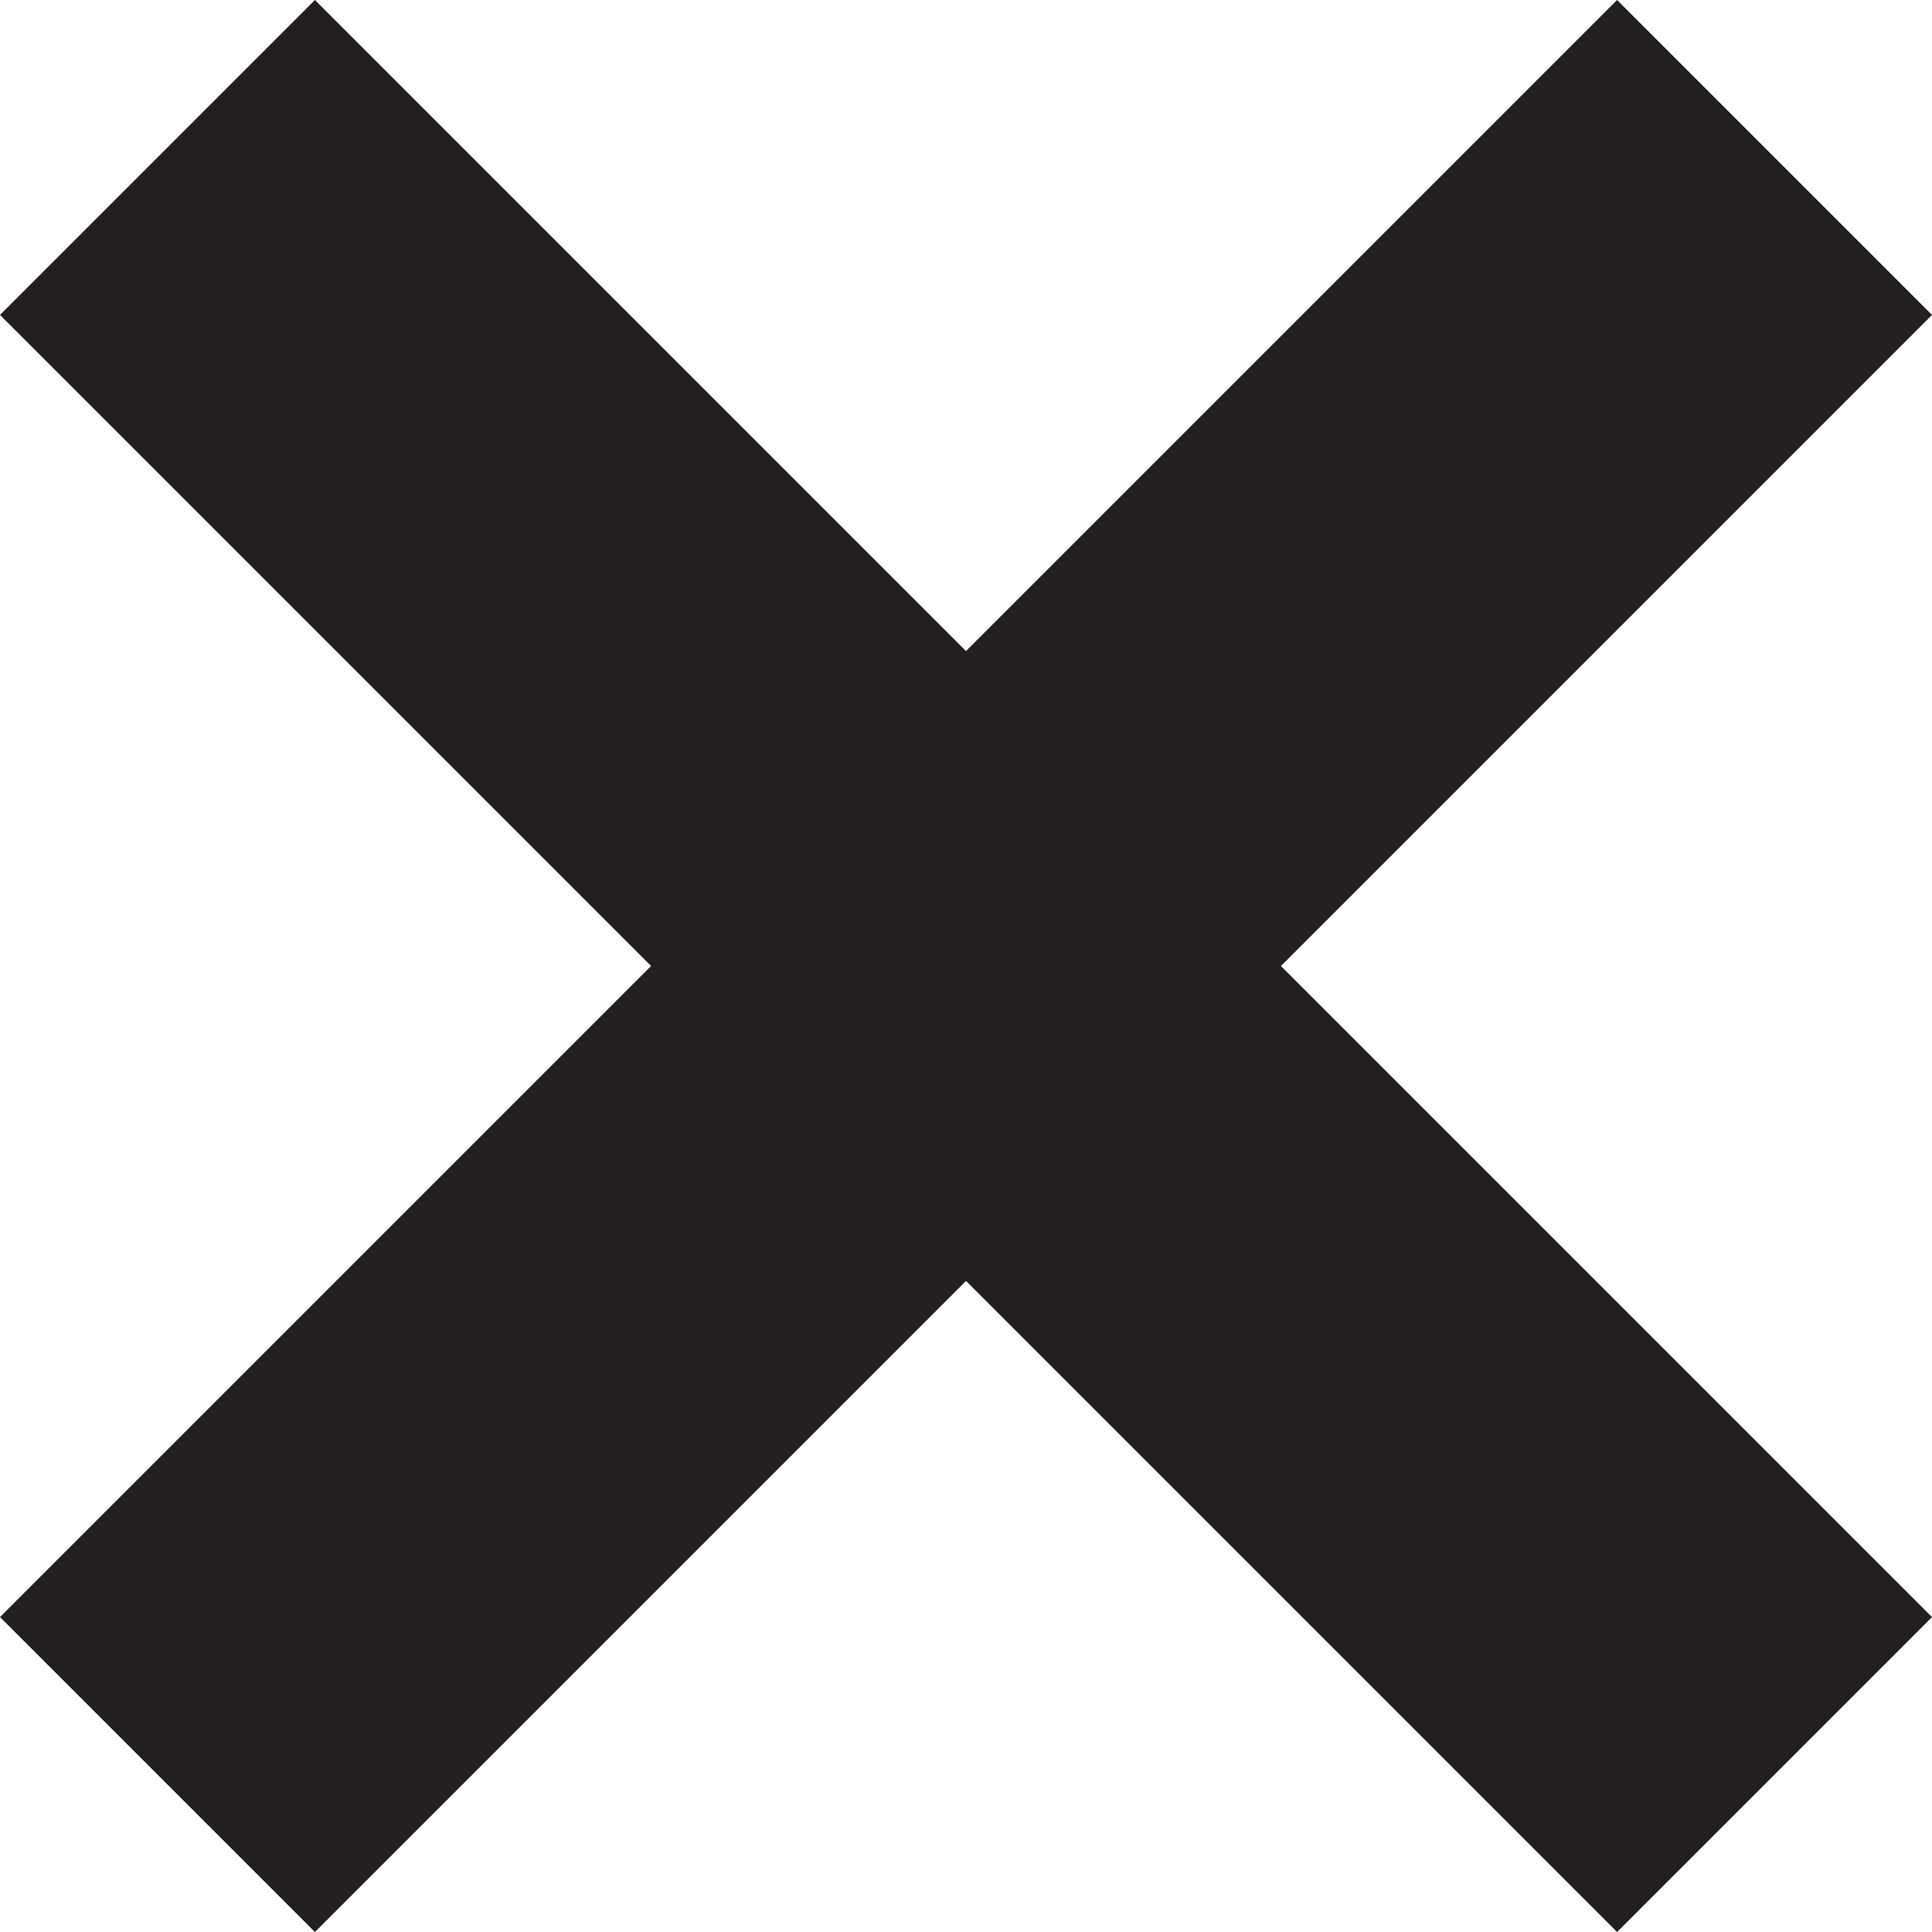
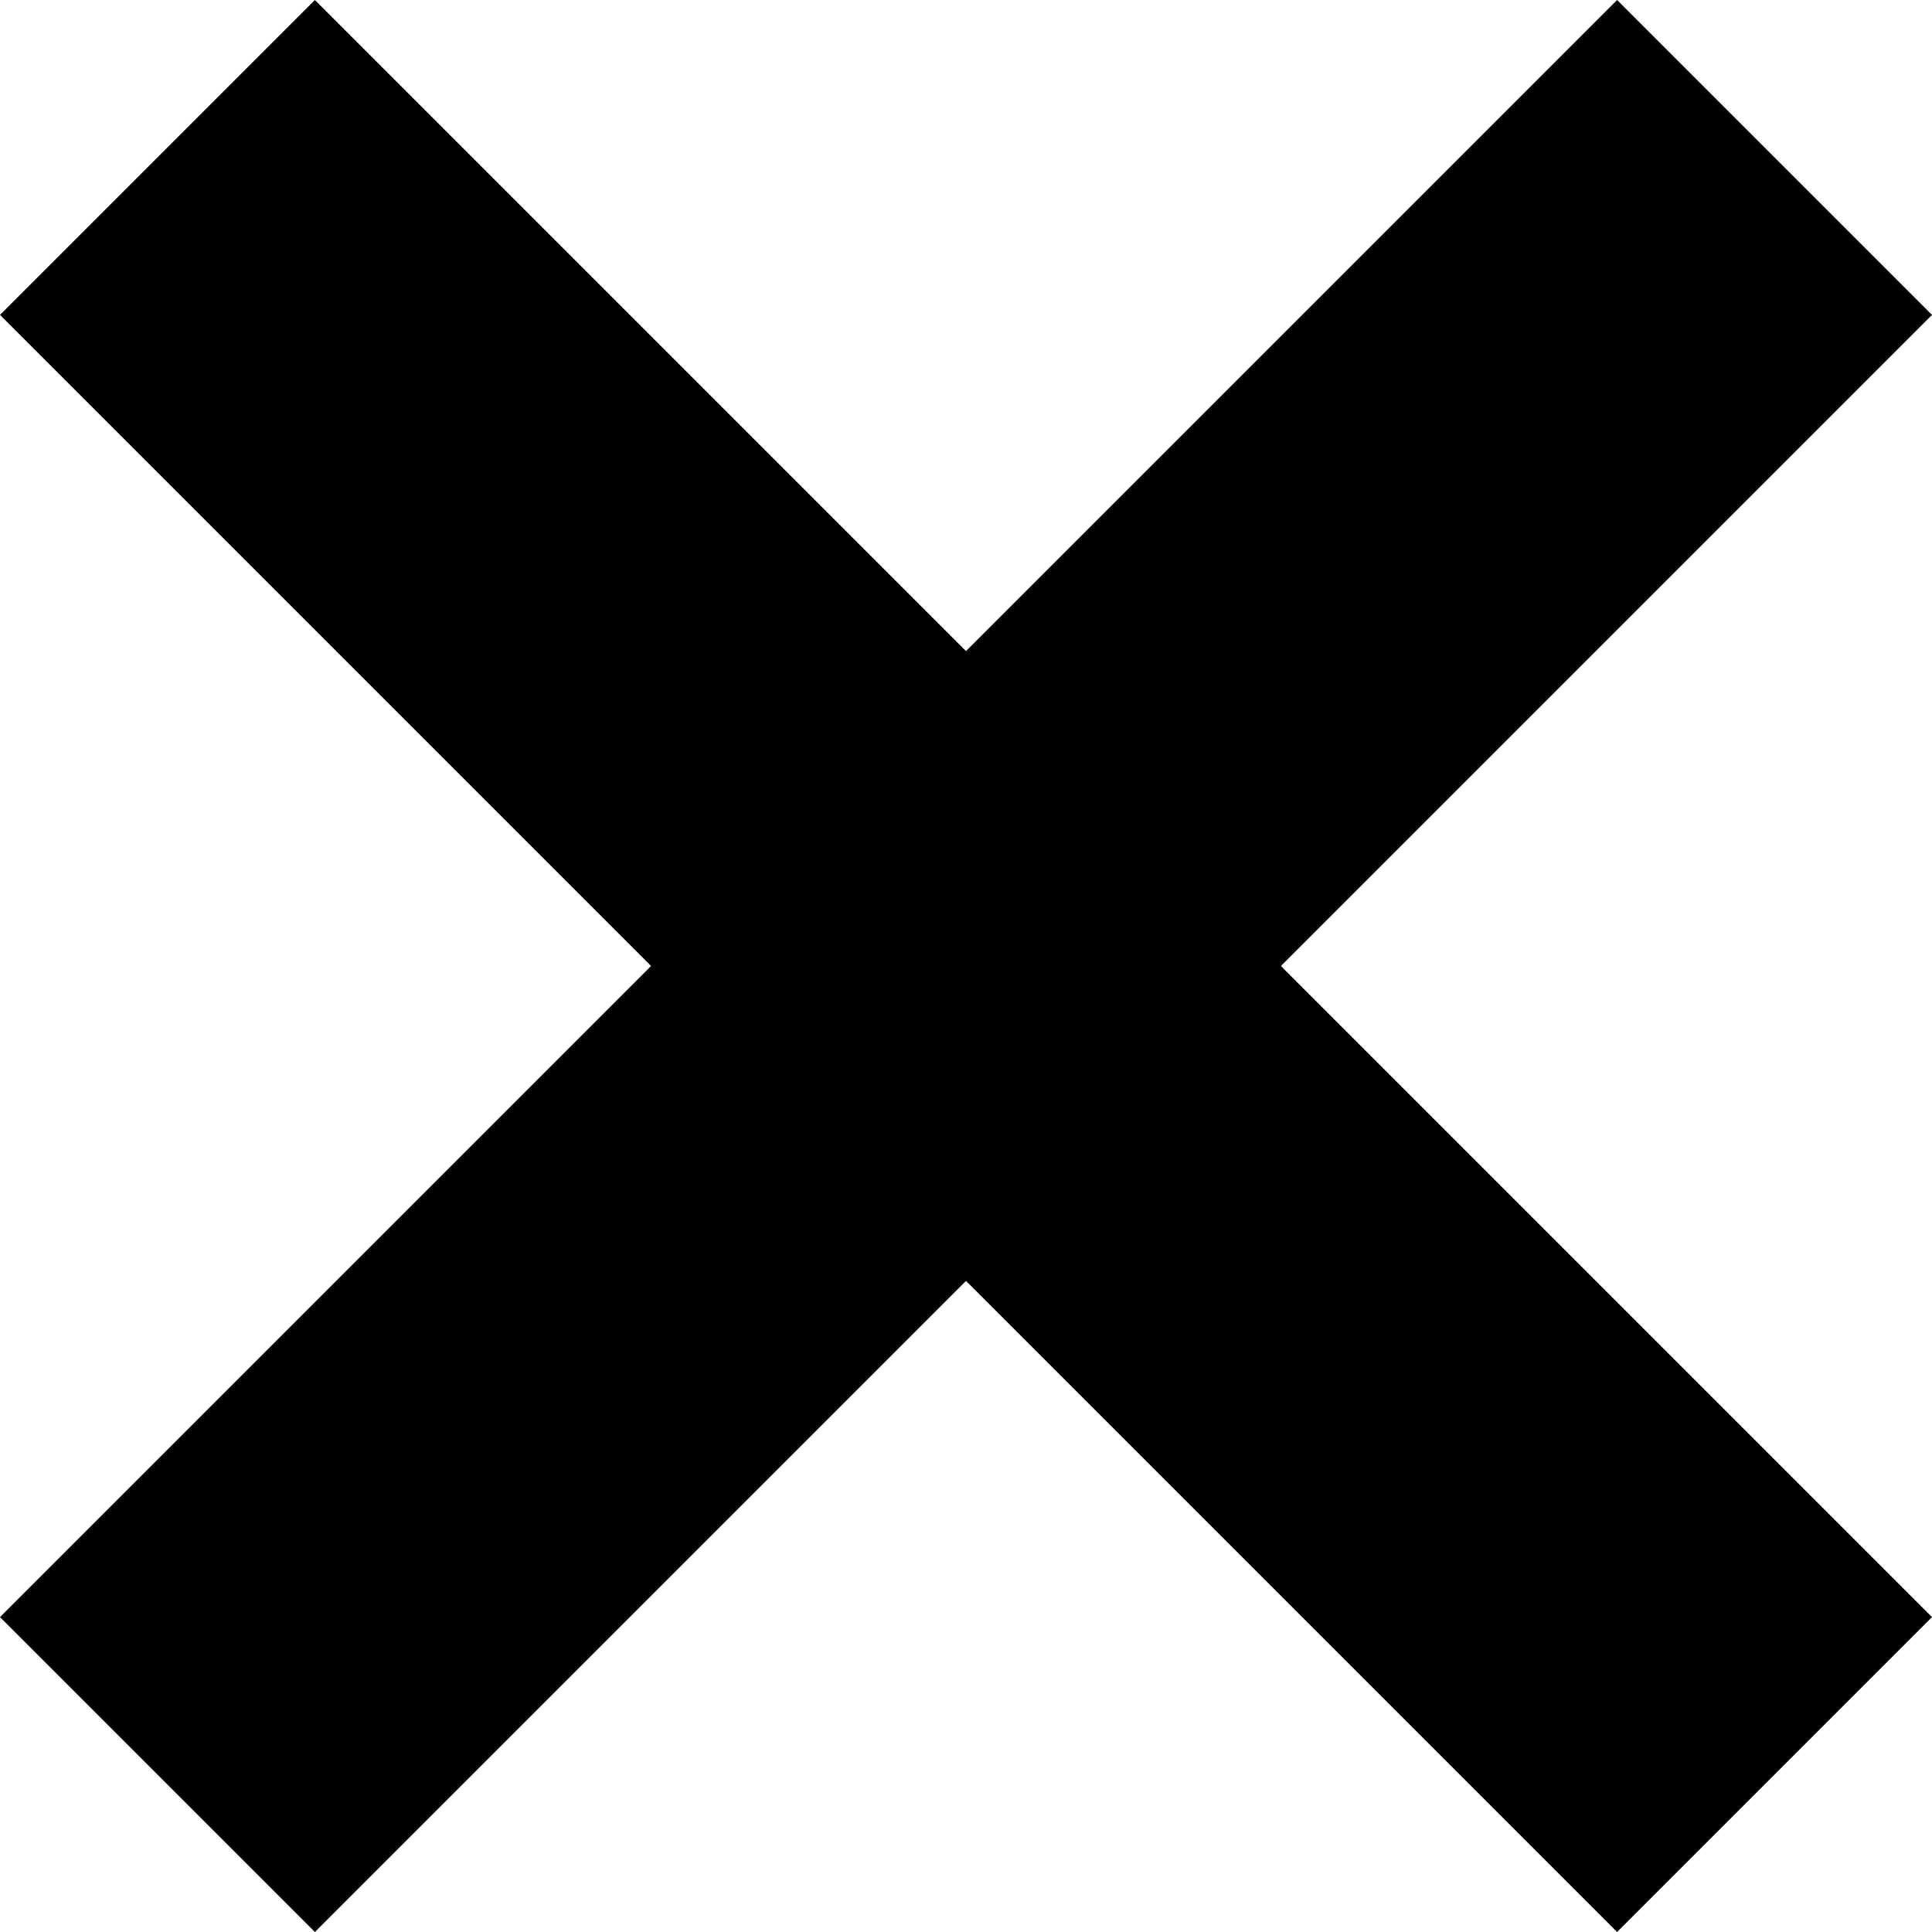
<svg xmlns="http://www.w3.org/2000/svg" version="1.1" id="Layer_1" x="0px" y="0px" viewBox="0 0 100 100" style="enable-background:new 0 0 100 100;" xml:space="preserve">
-   <style type="text/css">
- 	.st0{fill:#231F20;}
- </style>
-   <polygon class="st0" points="100,16.3 83.7,0 50,33.7 16.3,0 0,16.3 33.7,50 0,83.7 16.3,100 50,66.3 83.7,100 100,83.7 66.3,50 " />
+   <polygon points="100,16.3 83.7,0 50,33.7 16.3,0 0,16.3 33.7,50 0,83.7 16.3,100 50,66.3 83.7,100 100,83.7 66.3,50 " />
</svg>
